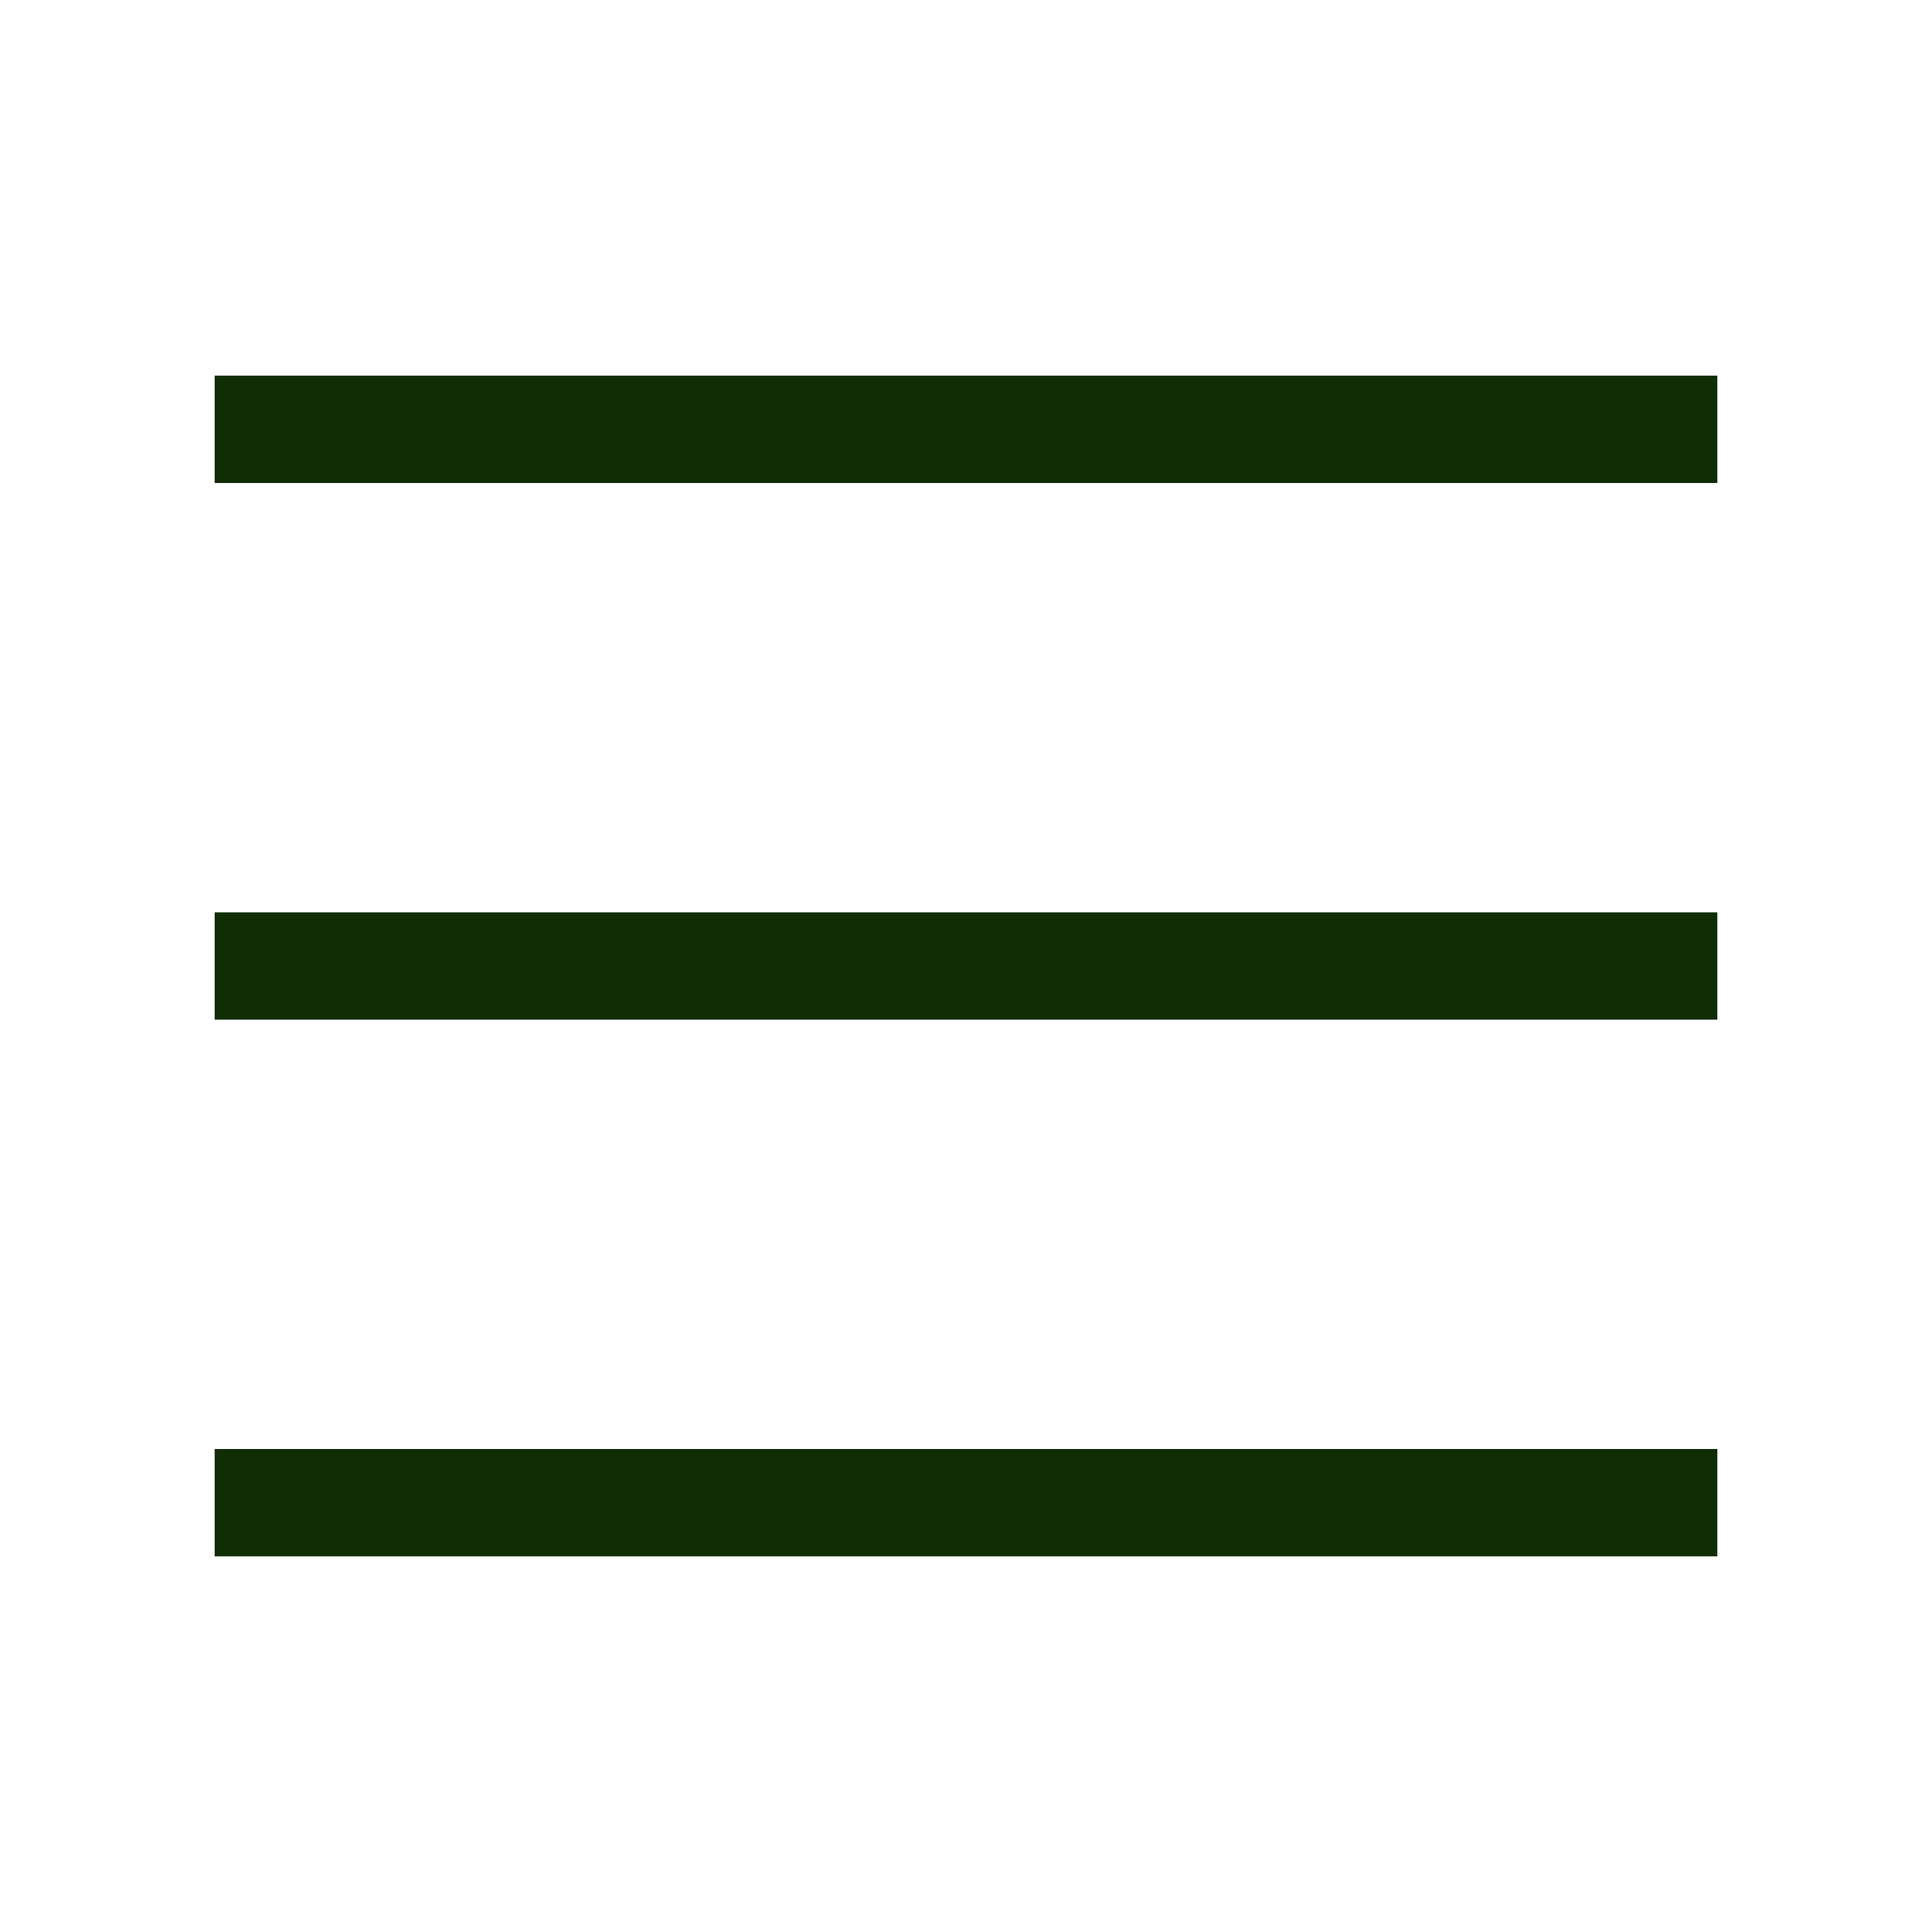
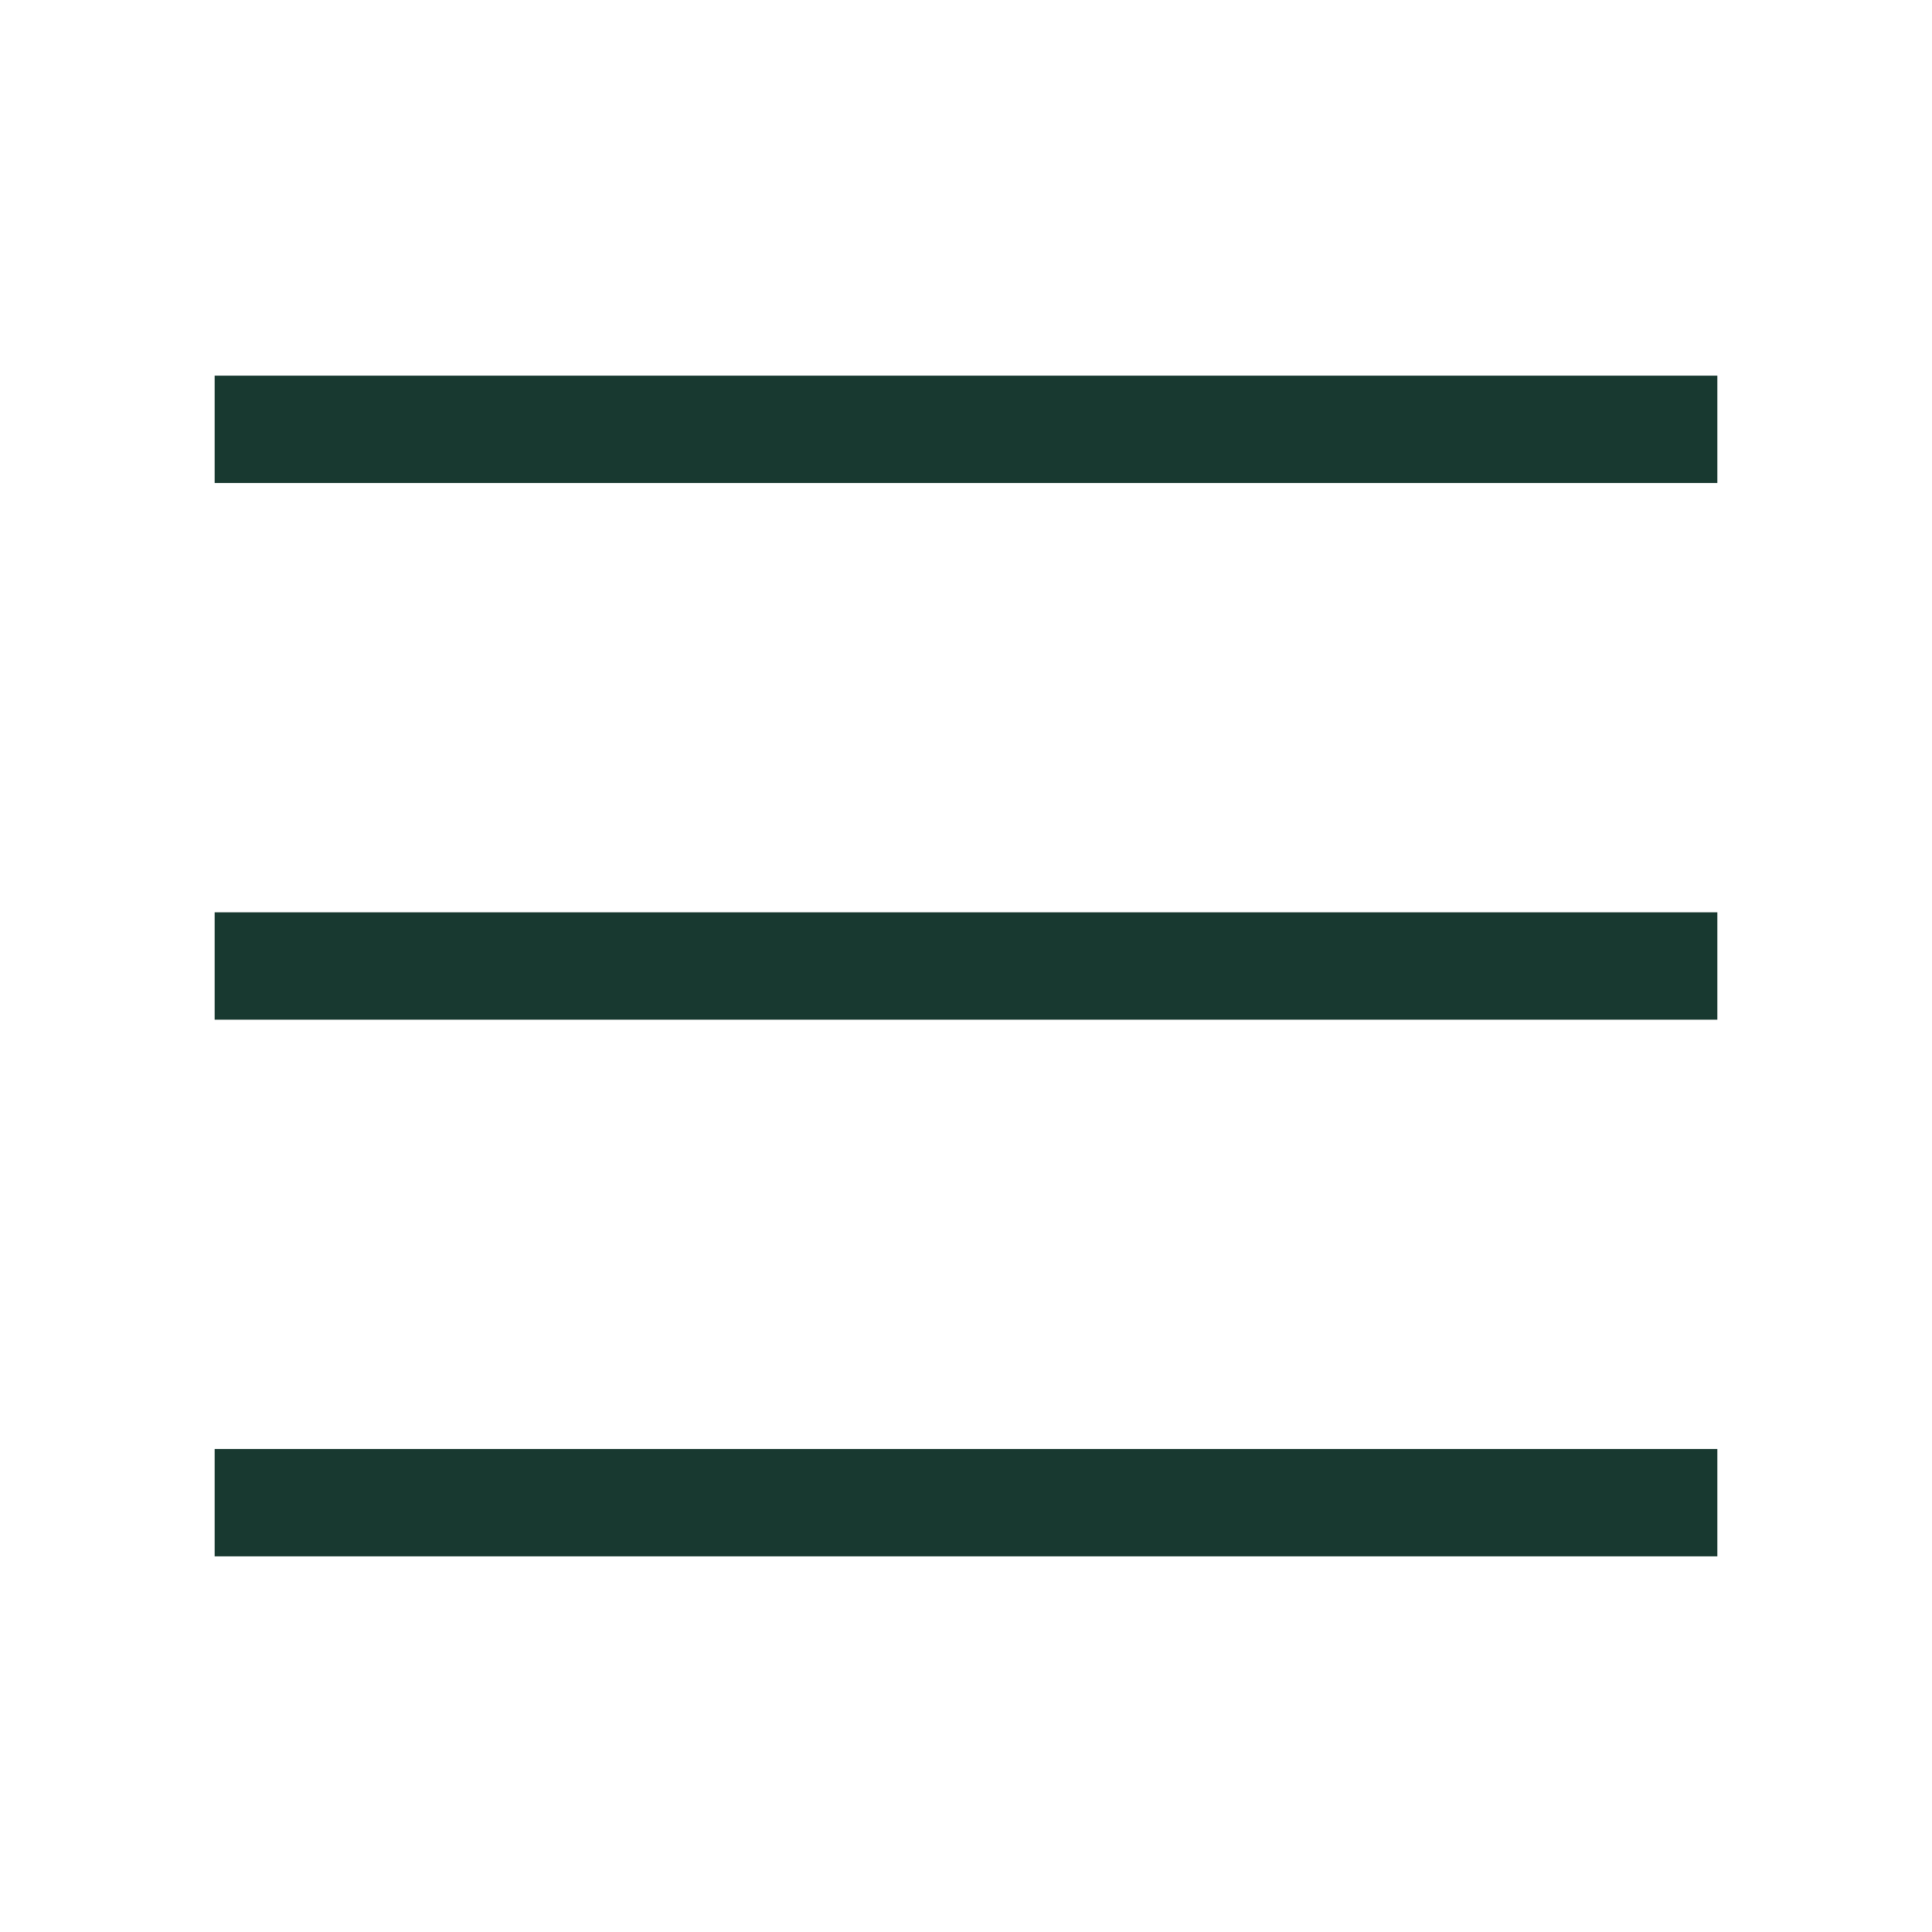
<svg xmlns="http://www.w3.org/2000/svg" width="18" height="18" viewBox="0 0 18 18" fill="none">
-   <path d="M2 4L16 4" stroke="#102D06" />
-   <path d="M2 9L16 9" stroke="#102D06" />
-   <path d="M2 14L16 14" stroke="#102D06" />
+   <path d="M2 4L16 4" stroke="#183930" />
+   <path d="M2 9L16 9" stroke="#183930" />
+   <path d="M2 14L16 14" stroke="#183930" />
</svg>
